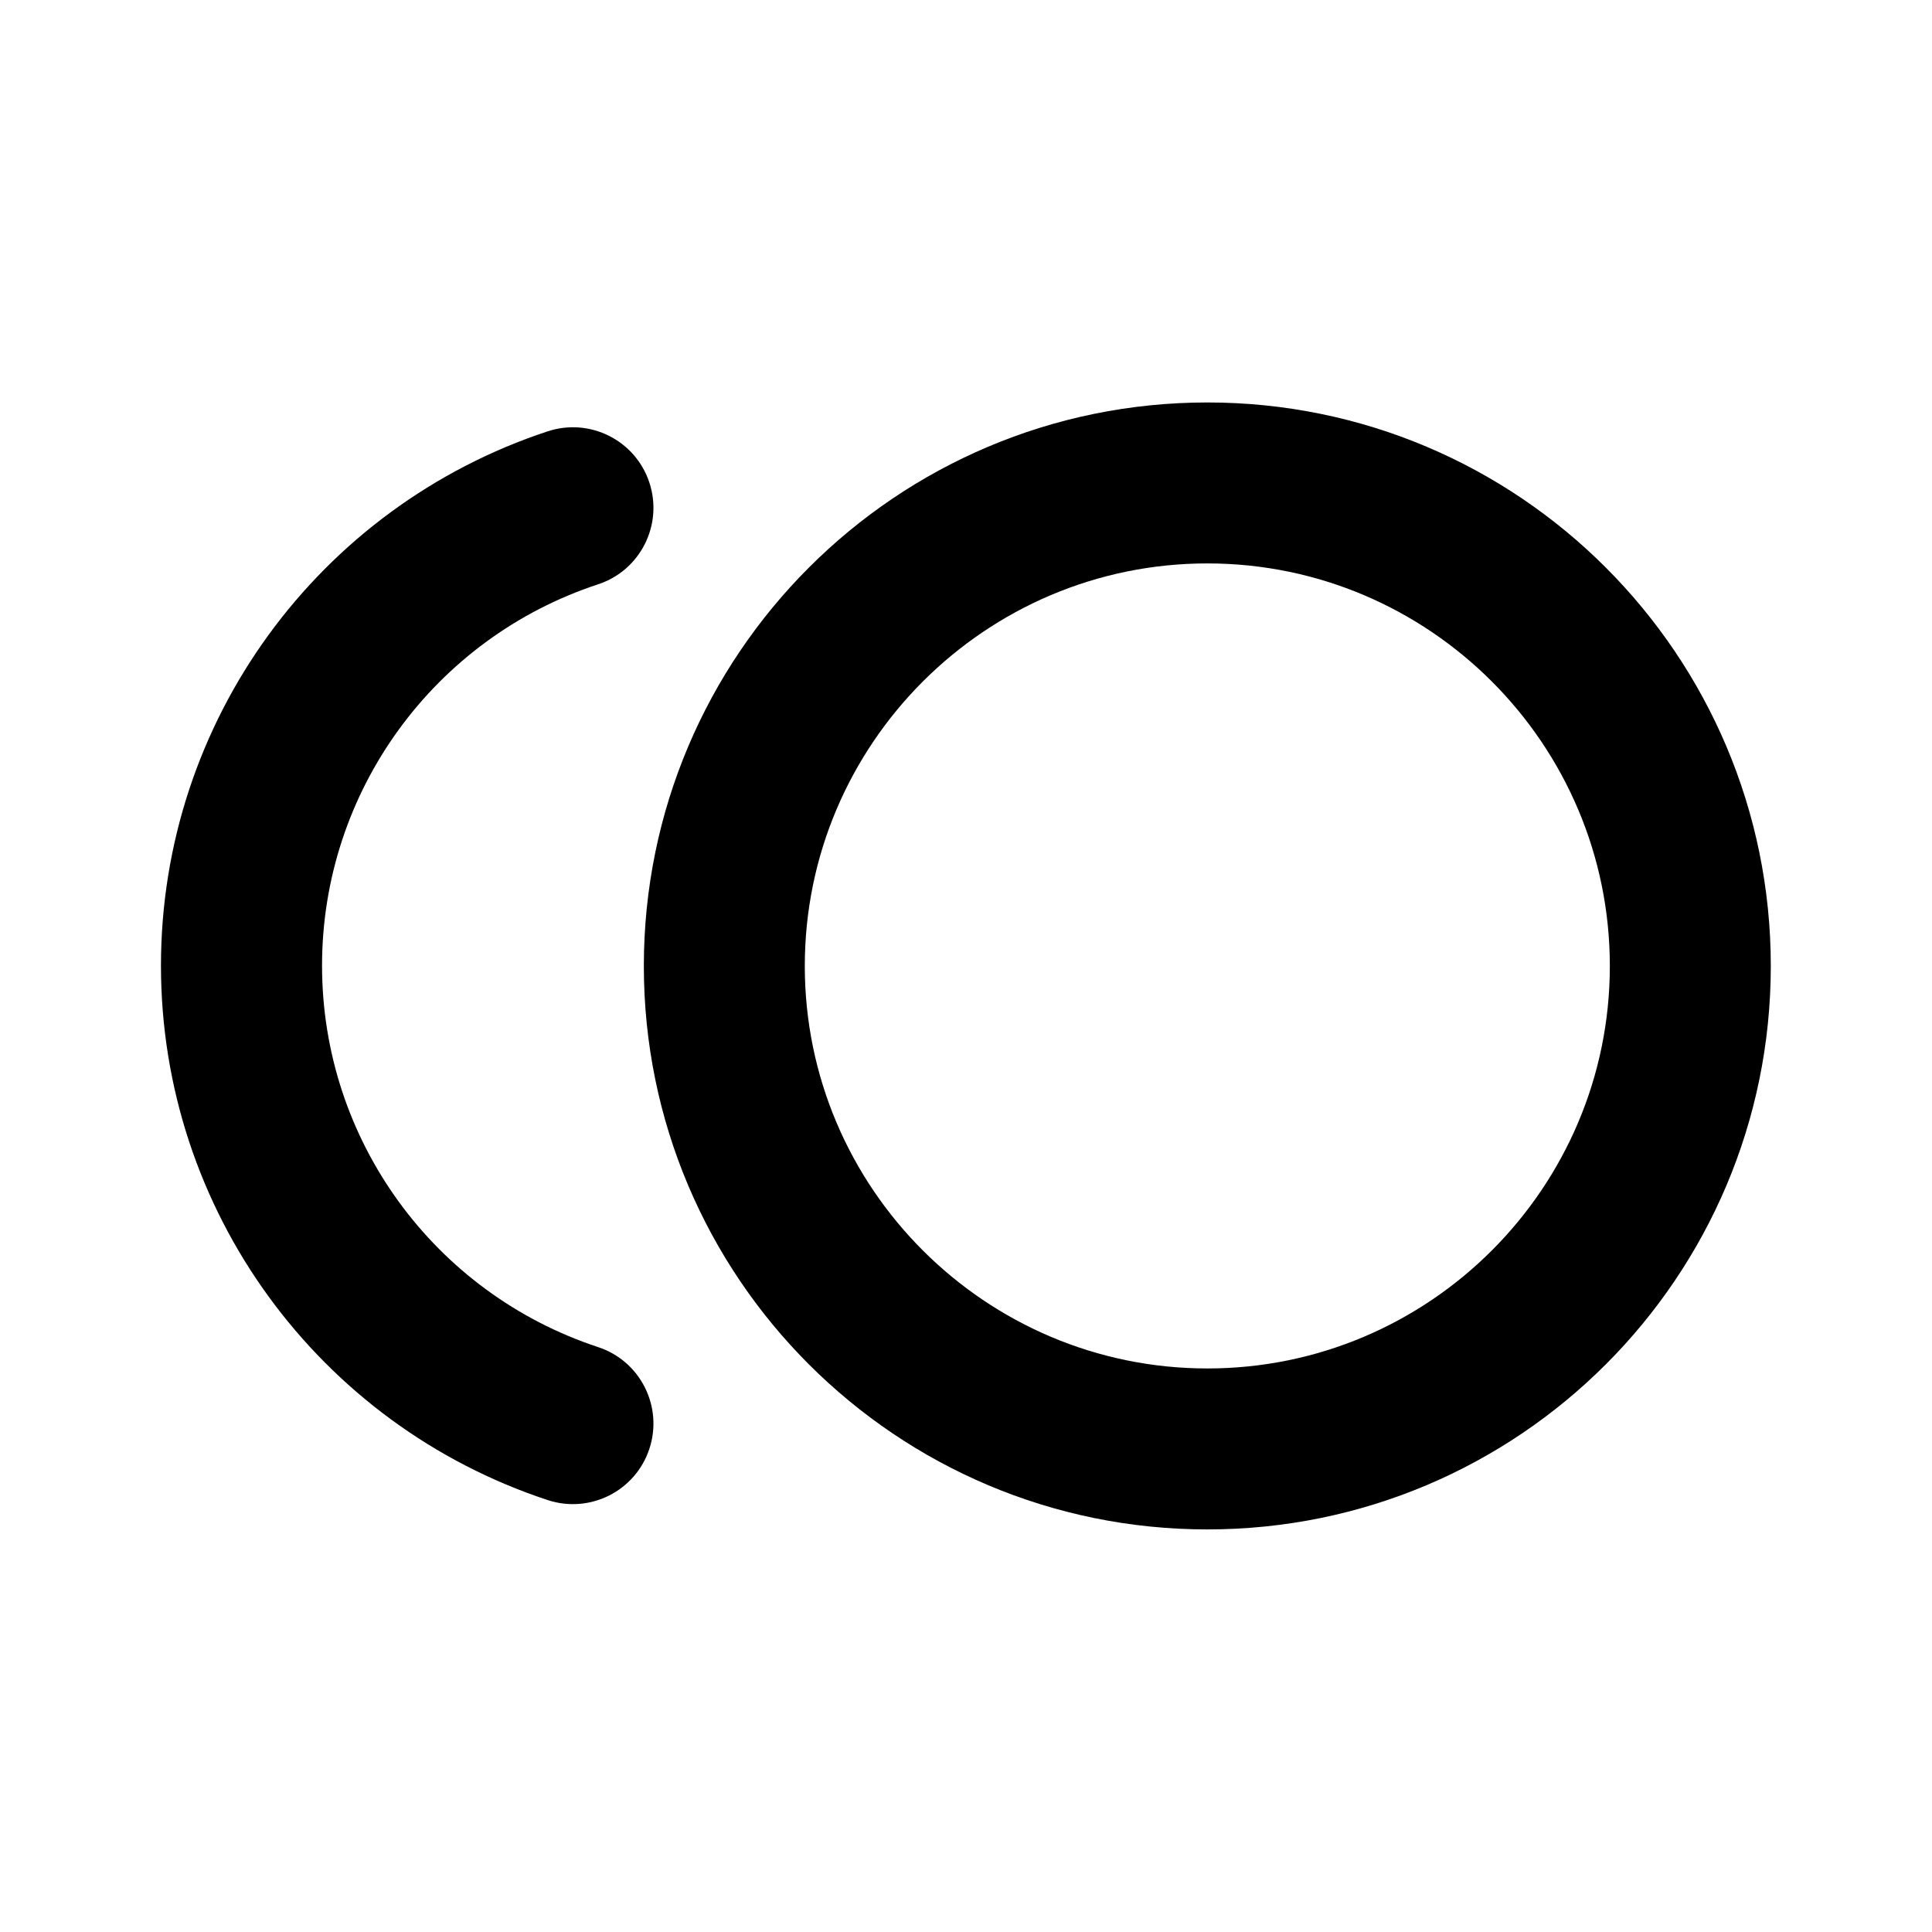
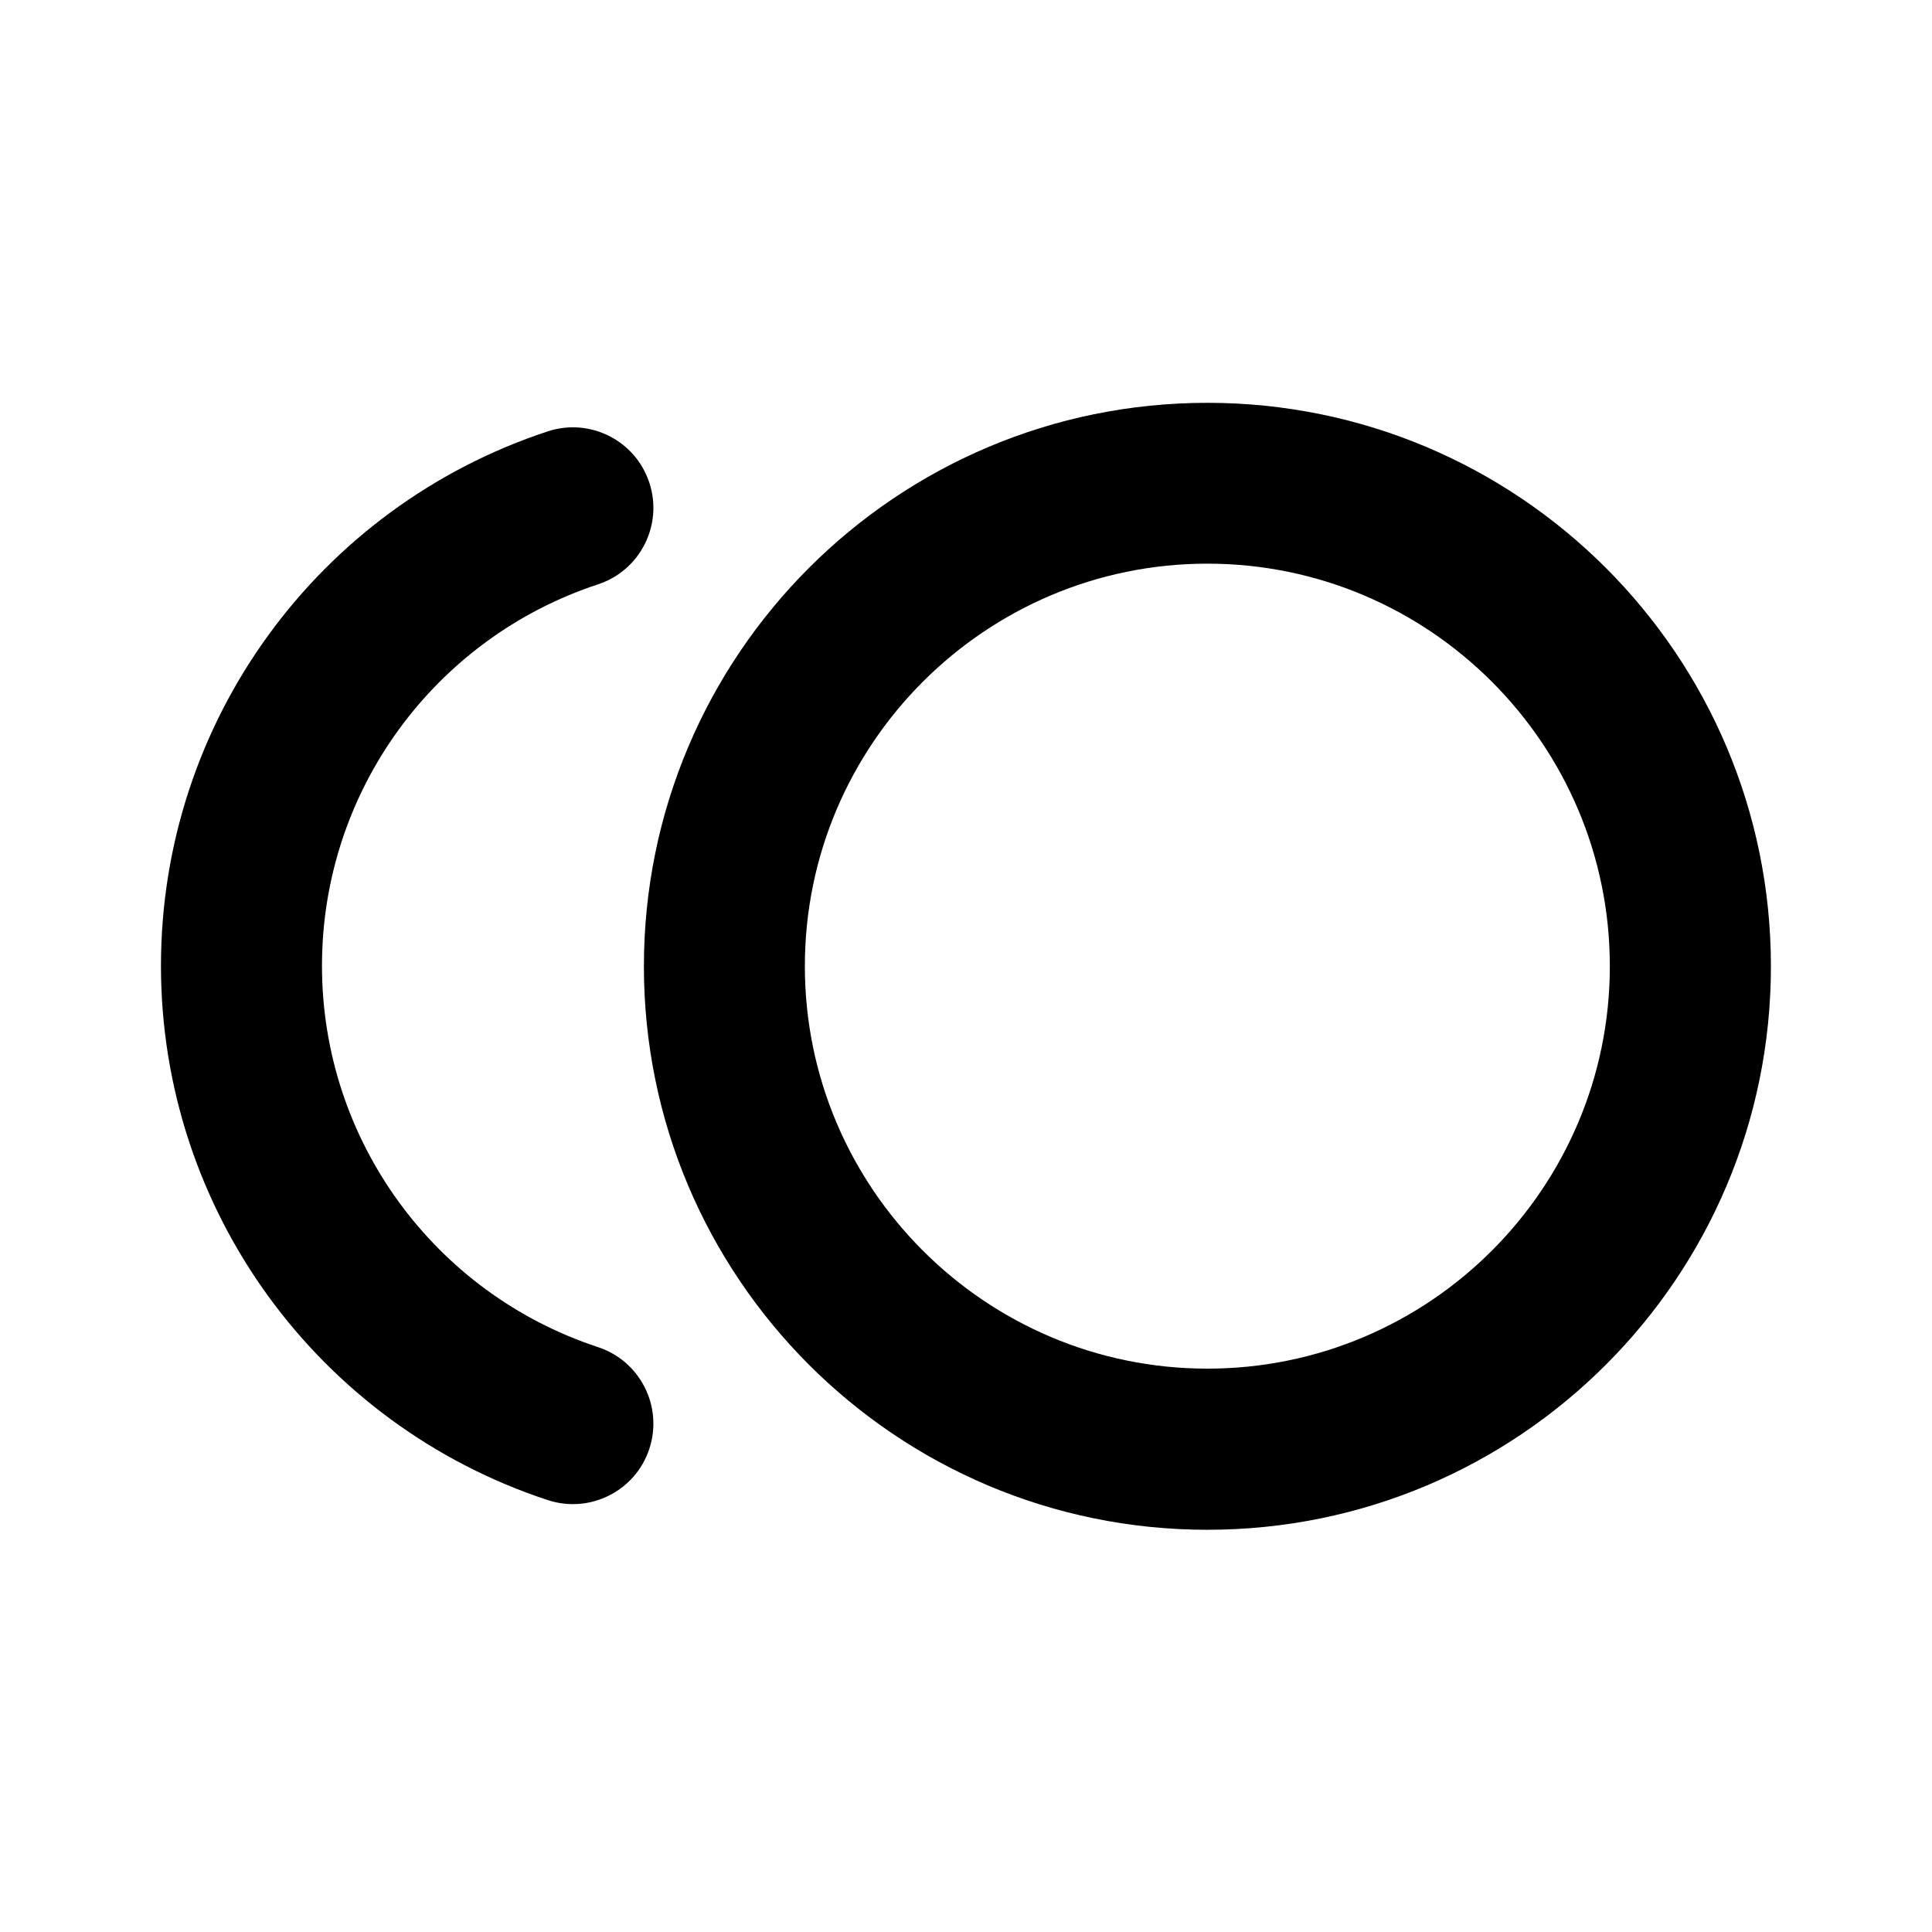
- <svg xmlns="http://www.w3.org/2000/svg" width="16" height="16" viewBox="0 0 16 16" fill="none">
-   <path fill-rule="evenodd" clip-rule="evenodd" d="M9.999 3.333C7.422 3.333 5.332 5.423 5.332 8C5.332 10.577 7.422 12.666 9.999 12.666C12.576 12.666 14.665 10.577 14.665 8C14.665 5.423 12.576 3.333 9.999 3.333M9.999 4.666C11.837 4.666 13.332 6.162 13.332 8C13.332 9.838 11.837 11.333 9.999 11.333C8.161 11.333 6.665 9.838 6.665 8C6.665 6.162 8.161 4.666 9.999 4.666" fill="currentColor" />
-   <path d="M4.536 3.572C2.64 4.197 1.333 5.97 1.333 7.997C1.333 10.025 2.64 11.798 4.536 12.423C4.886 12.538 5.263 12.348 5.378 11.998C5.493 11.648 5.303 11.271 4.953 11.156C3.599 10.71 2.667 9.444 2.667 7.997C2.667 6.551 3.599 5.284 4.953 4.839C5.303 4.724 5.493 4.347 5.378 3.997C5.263 3.647 4.886 3.457 4.536 3.572Z" fill="currentColor" />
+ <svg xmlns="http://www.w3.org/2000/svg" width="32" height="32" viewBox="0 0 32 32" fill="none">
+   <path fill-rule="evenodd" clip-rule="evenodd" d="M19.998 6.672C14.845 6.672 10.665 10.852 10.665 16.005C10.665 21.16 14.845 25.338 19.998 25.338C25.153 25.338 29.332 21.16 29.332 16.005C29.332 10.852 25.153 6.672 19.998 6.672ZM19.998 9.336C23.675 9.336 26.664 12.327 26.664 16.003C26.664 19.68 23.675 22.669 19.998 22.669C16.322 22.669 13.331 19.68 13.331 16.003C13.331 12.327 16.322 9.336 19.998 9.336Z" fill="currentColor" />
+   <path d="M9.072 7.145C5.278 8.394 2.666 11.941 2.666 15.996C2.666 20.05 5.278 23.598 9.072 24.846C9.771 25.076 10.525 24.696 10.755 23.997C10.985 23.297 10.605 22.544 9.906 22.313C7.197 21.422 5.333 18.89 5.333 15.996C5.333 13.102 7.197 10.57 9.906 9.678C10.605 9.448 10.985 8.694 10.755 7.995C10.525 7.295 9.771 6.915 9.072 7.145Z" fill="currentColor" />
</svg>
